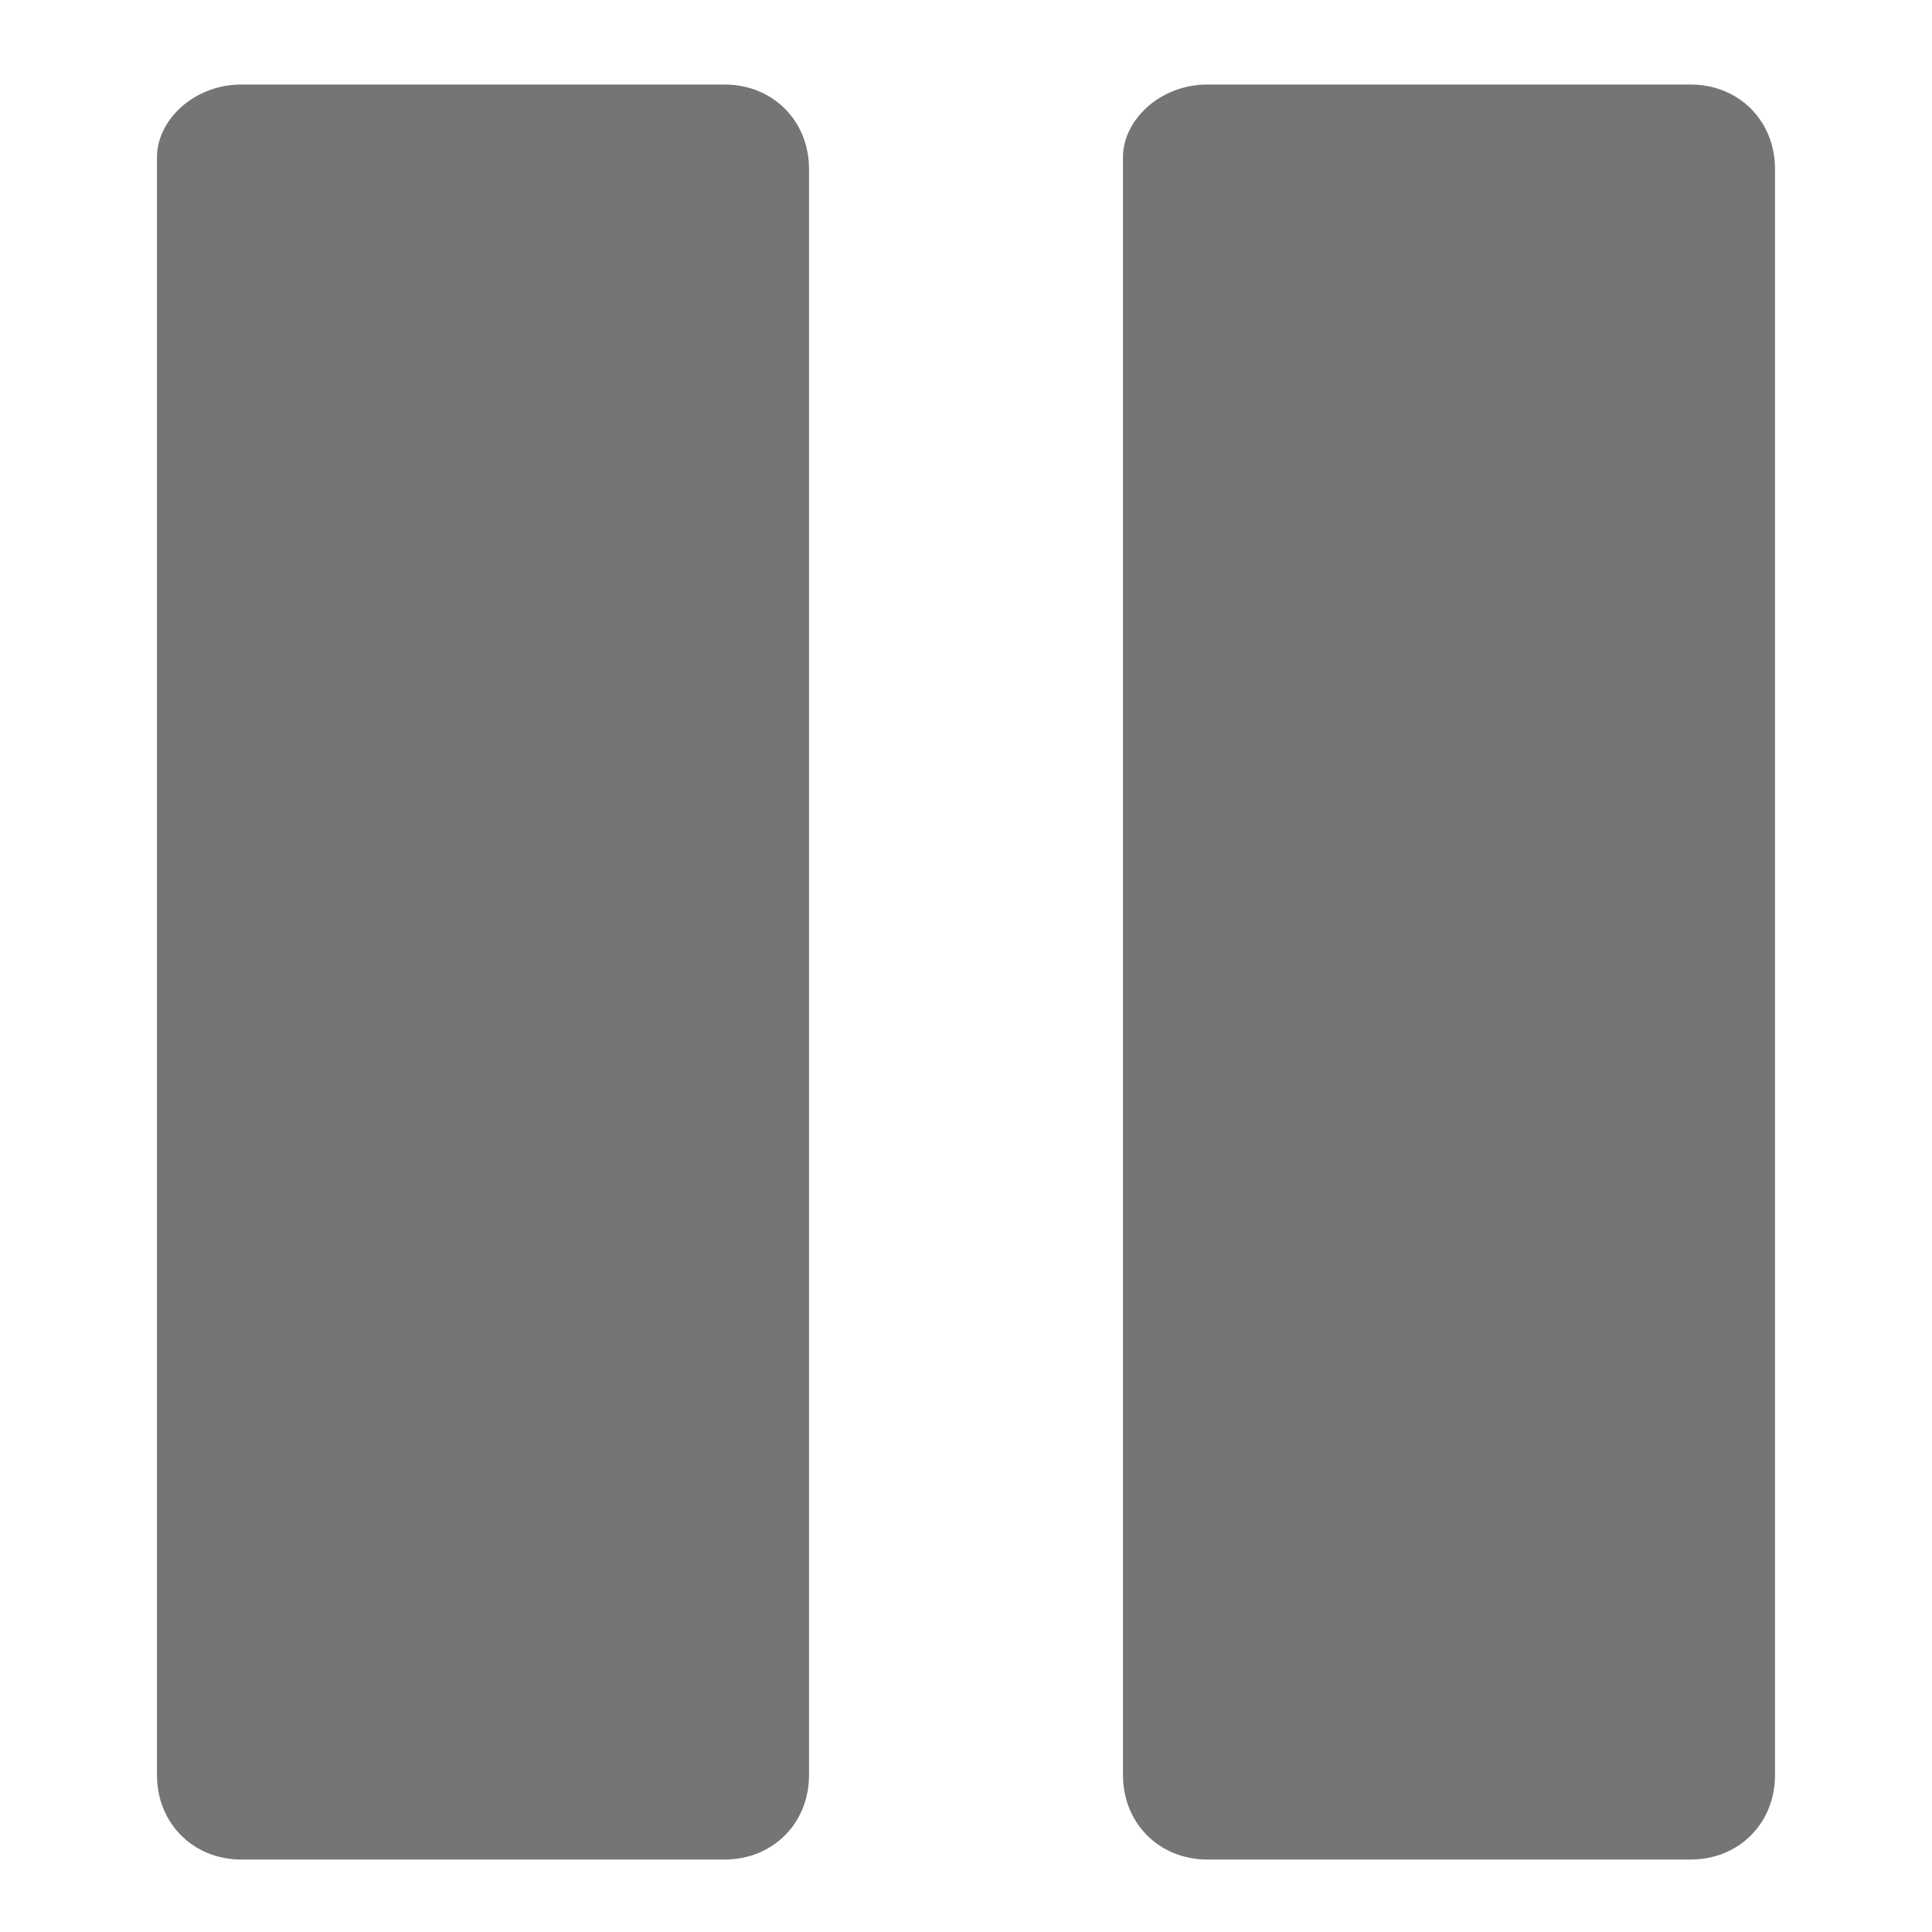
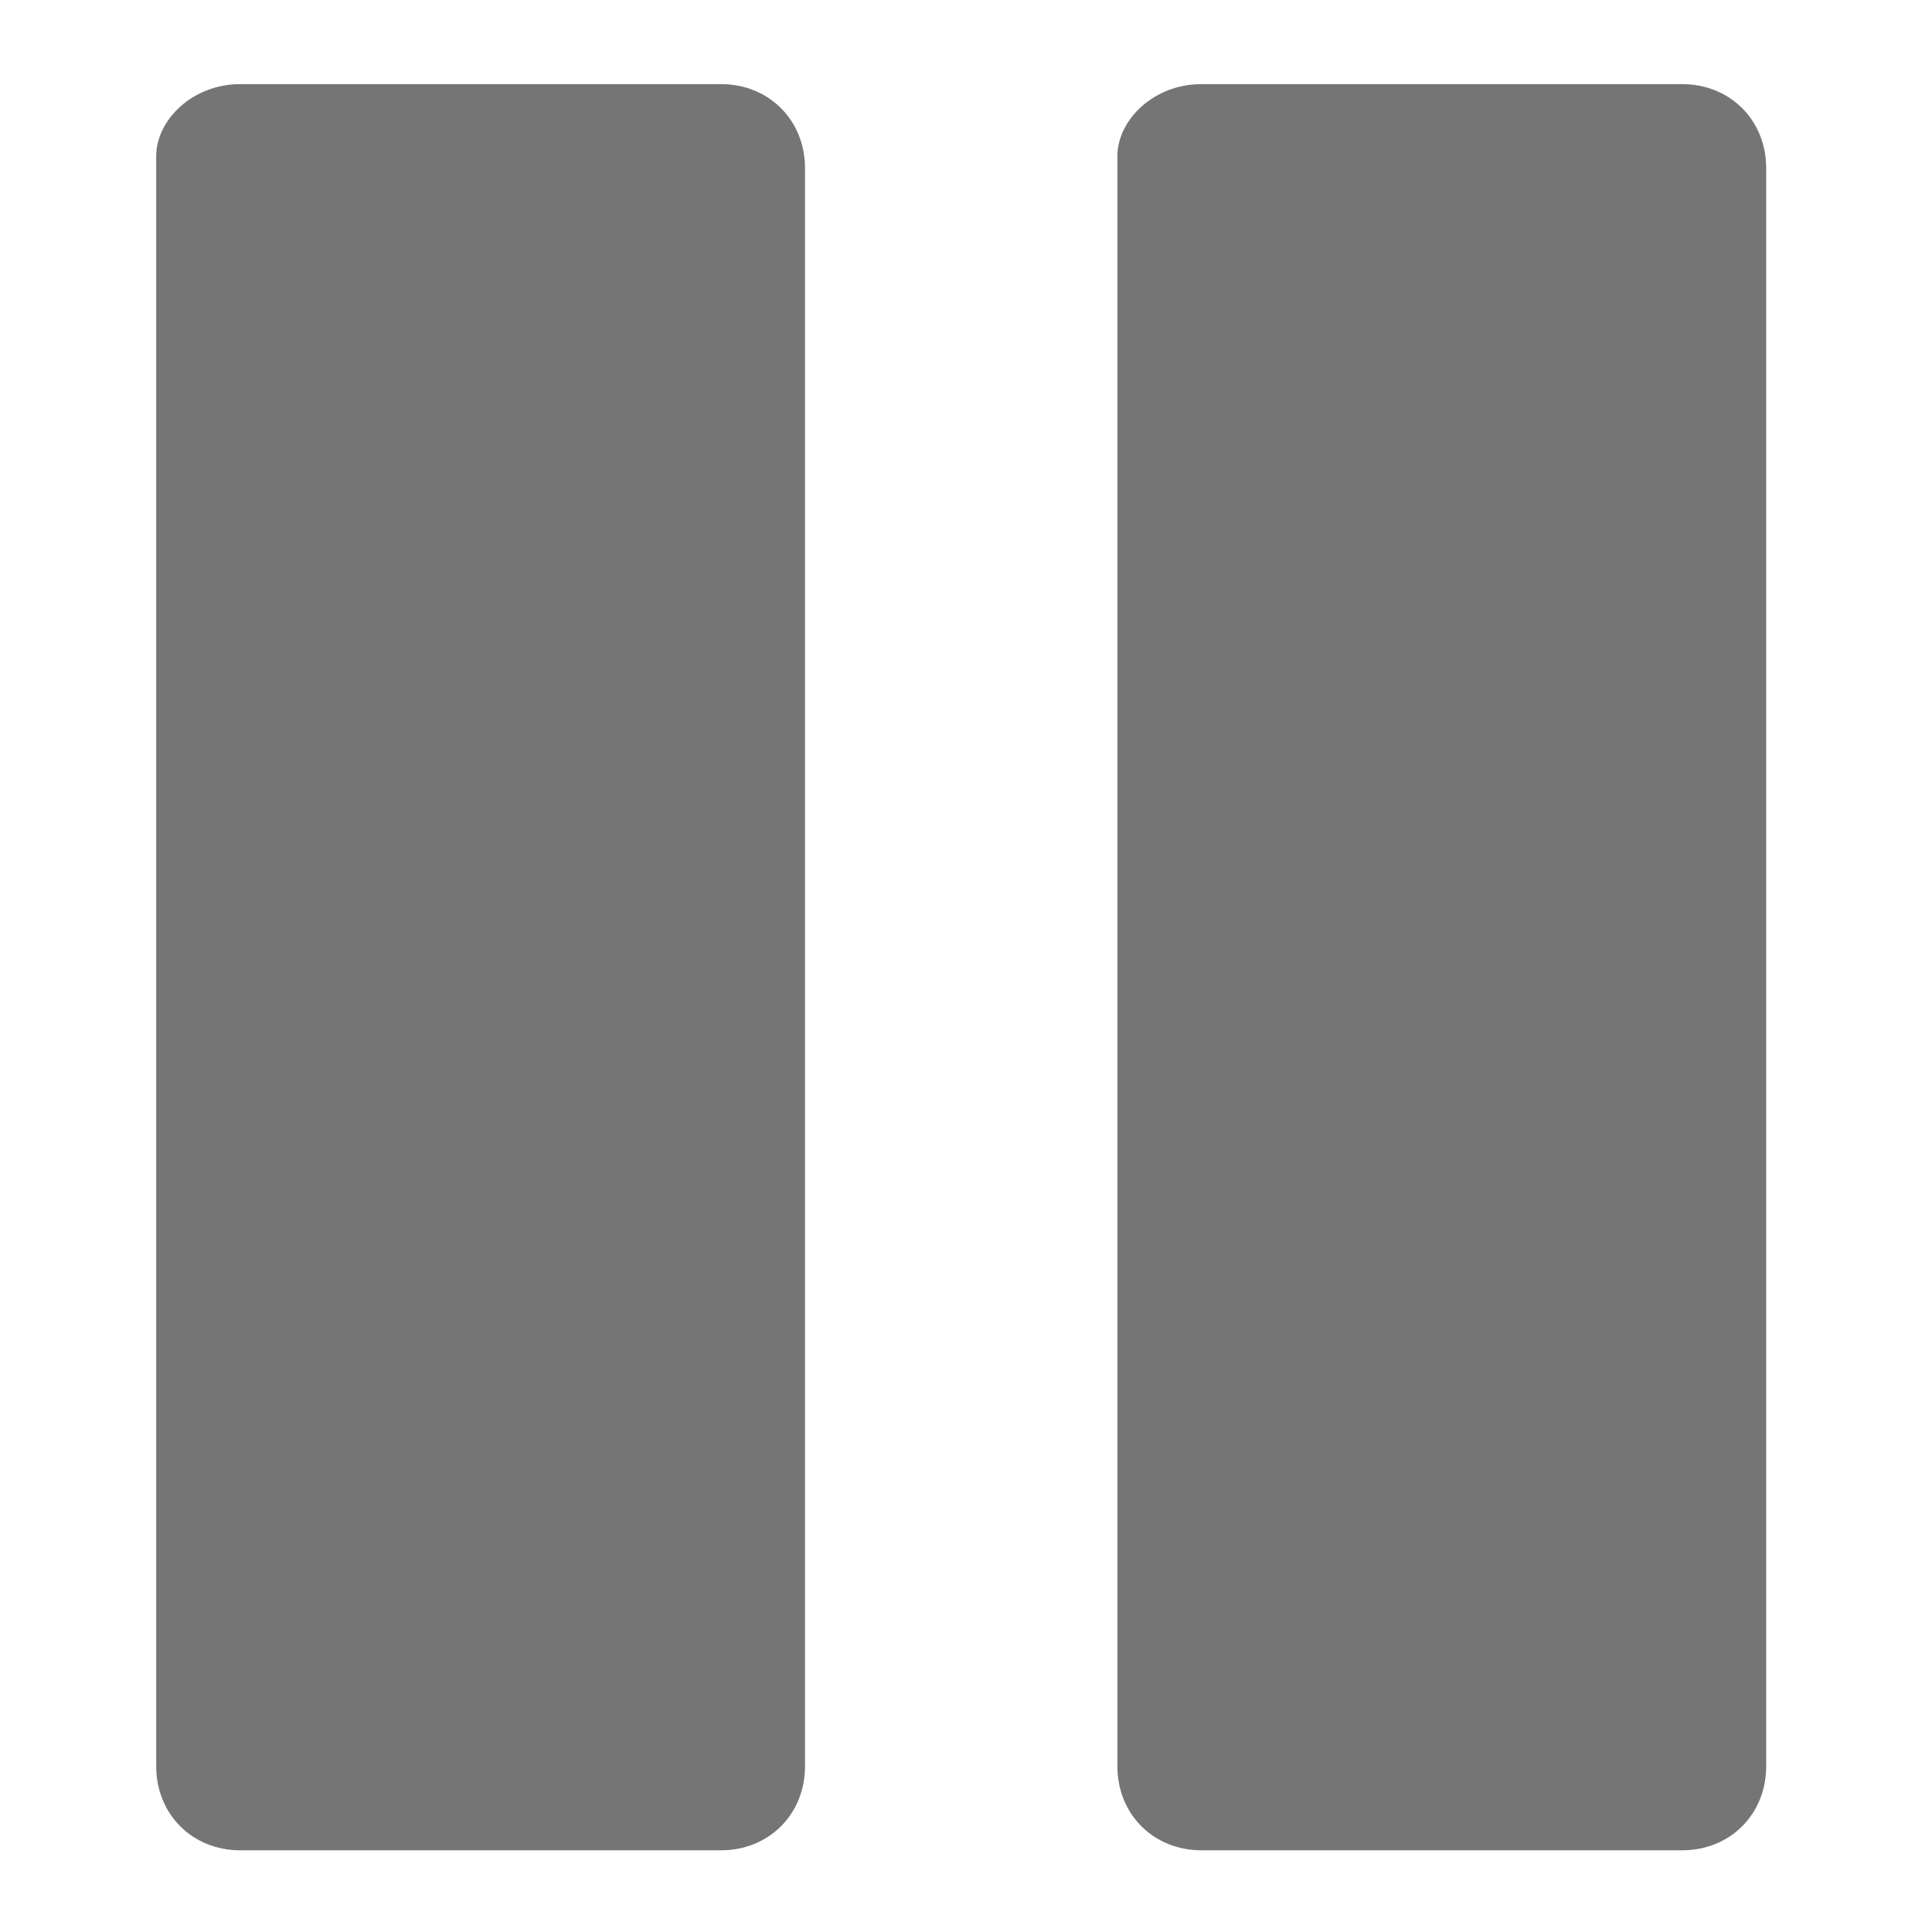
- <svg xmlns="http://www.w3.org/2000/svg" version="1.1" id="Calque_1" x="0px" y="0px" viewBox="0 0 16 16" style="enable-background:new 0 0 16 16;" xml:space="preserve">
-   <style type="text/css">
- 	.st0{fill:#757575;}
- </style>
-   <path class="st0" d="M1.3,1.3C1.3,1,1.6,0.7,2,0.7h4c0.4,0,0.7,0.3,0.7,0.7v13.3c0,0.4-0.3,0.7-0.7,0.7H2c-0.4,0-0.7-0.3-0.7-0.7  V1.3z" />
-   <path class="st0" d="M9.3,1.3C9.3,1,9.6,0.7,10,0.7h4c0.4,0,0.7,0.3,0.7,0.7v13.3c0,0.4-0.3,0.7-0.7,0.7h-4c-0.4,0-0.7-0.3-0.7-0.7  V1.3z" />
+ <svg xmlns="http://www.w3.org/2000/svg" width="100%" height="100%" viewBox="0 0 67 67" version="1.1" xml:space="preserve" style="fill-rule:evenodd;clip-rule:evenodd;stroke-linejoin:round;stroke-miterlimit:2;">
+   <path d="M5.417,5.417c-0,-1.25 1.25,-2.5 2.916,-2.5l16.667,-0c1.667,-0 2.917,1.25 2.917,2.916l-0,55.417c-0,1.667 -1.25,2.917 -2.917,2.917l-16.667,-0c-1.666,-0 -2.916,-1.25 -2.916,-2.917l-0,-55.833Z" style="fill:#757575;fill-rule:nonzero;" />
+   <path d="M38.75,5.417c0,-1.25 1.25,-2.5 2.917,-2.5l16.666,-0c1.667,-0 2.917,1.25 2.917,2.916l0,55.417c0,1.667 -1.25,2.917 -2.917,2.917l-16.666,-0c-1.667,-0 -2.917,-1.25 -2.917,-2.917l0,-55.833Z" style="fill:#757575;fill-rule:nonzero;" />
</svg>
